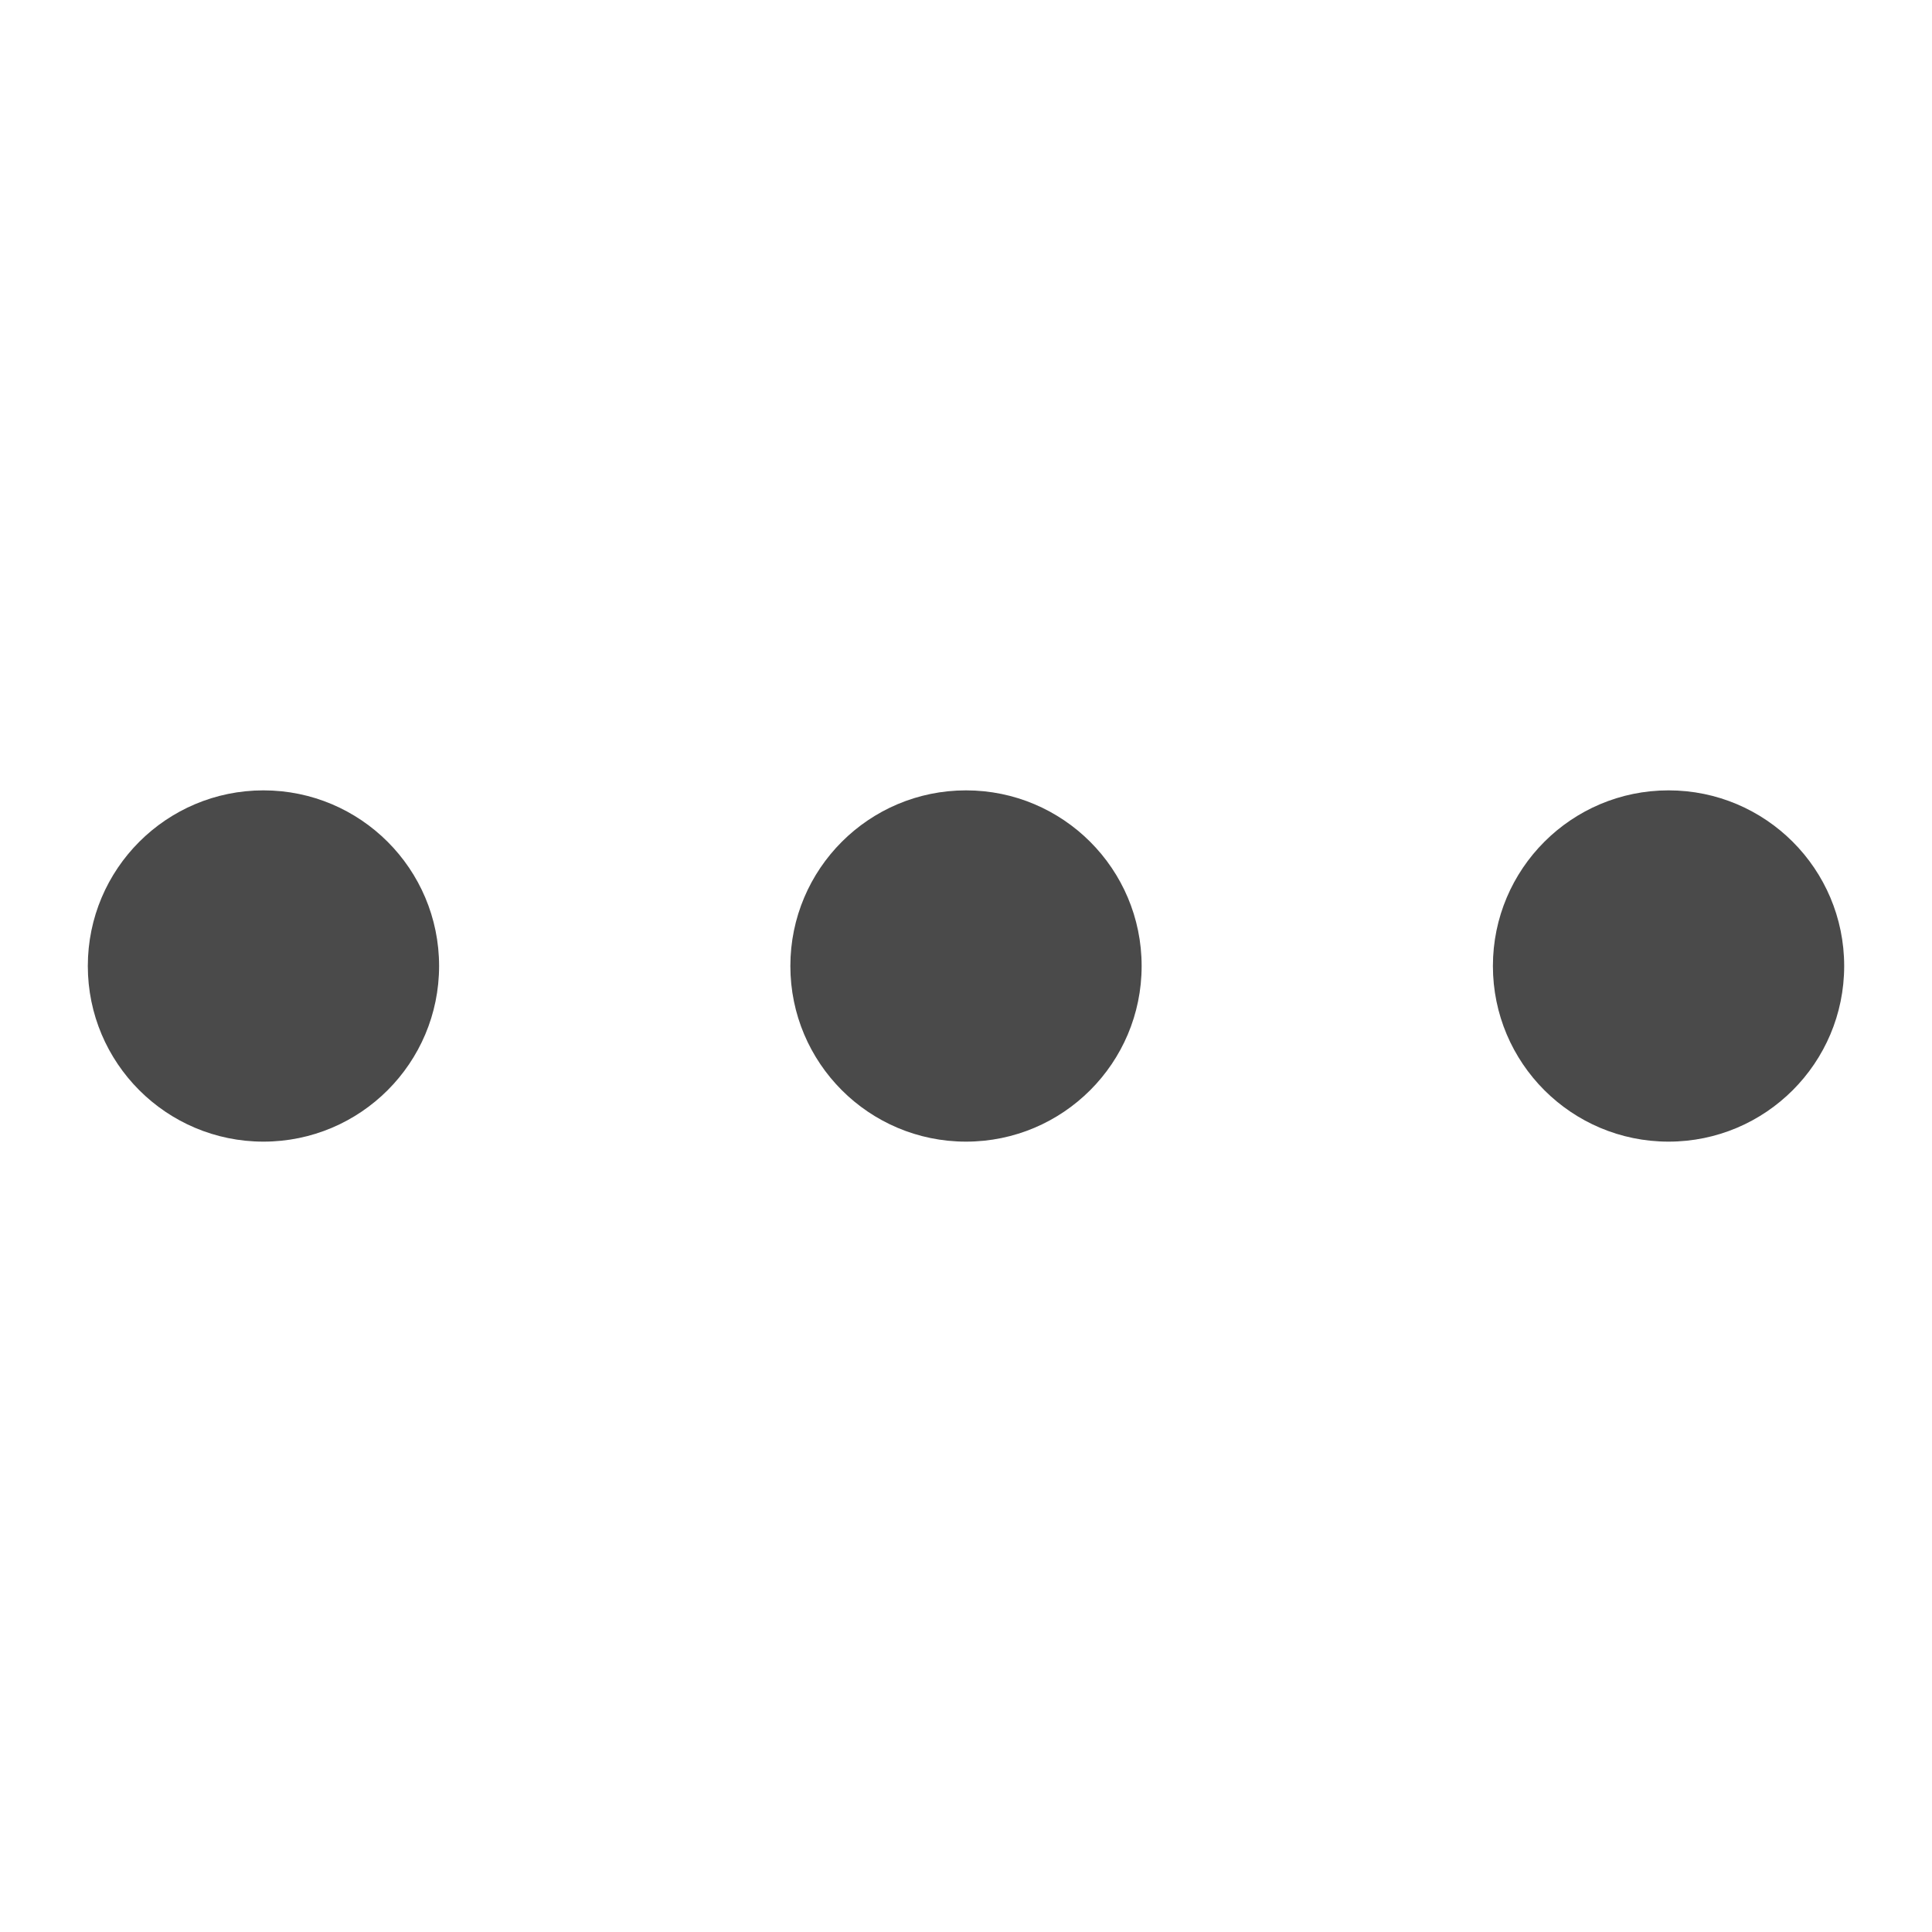
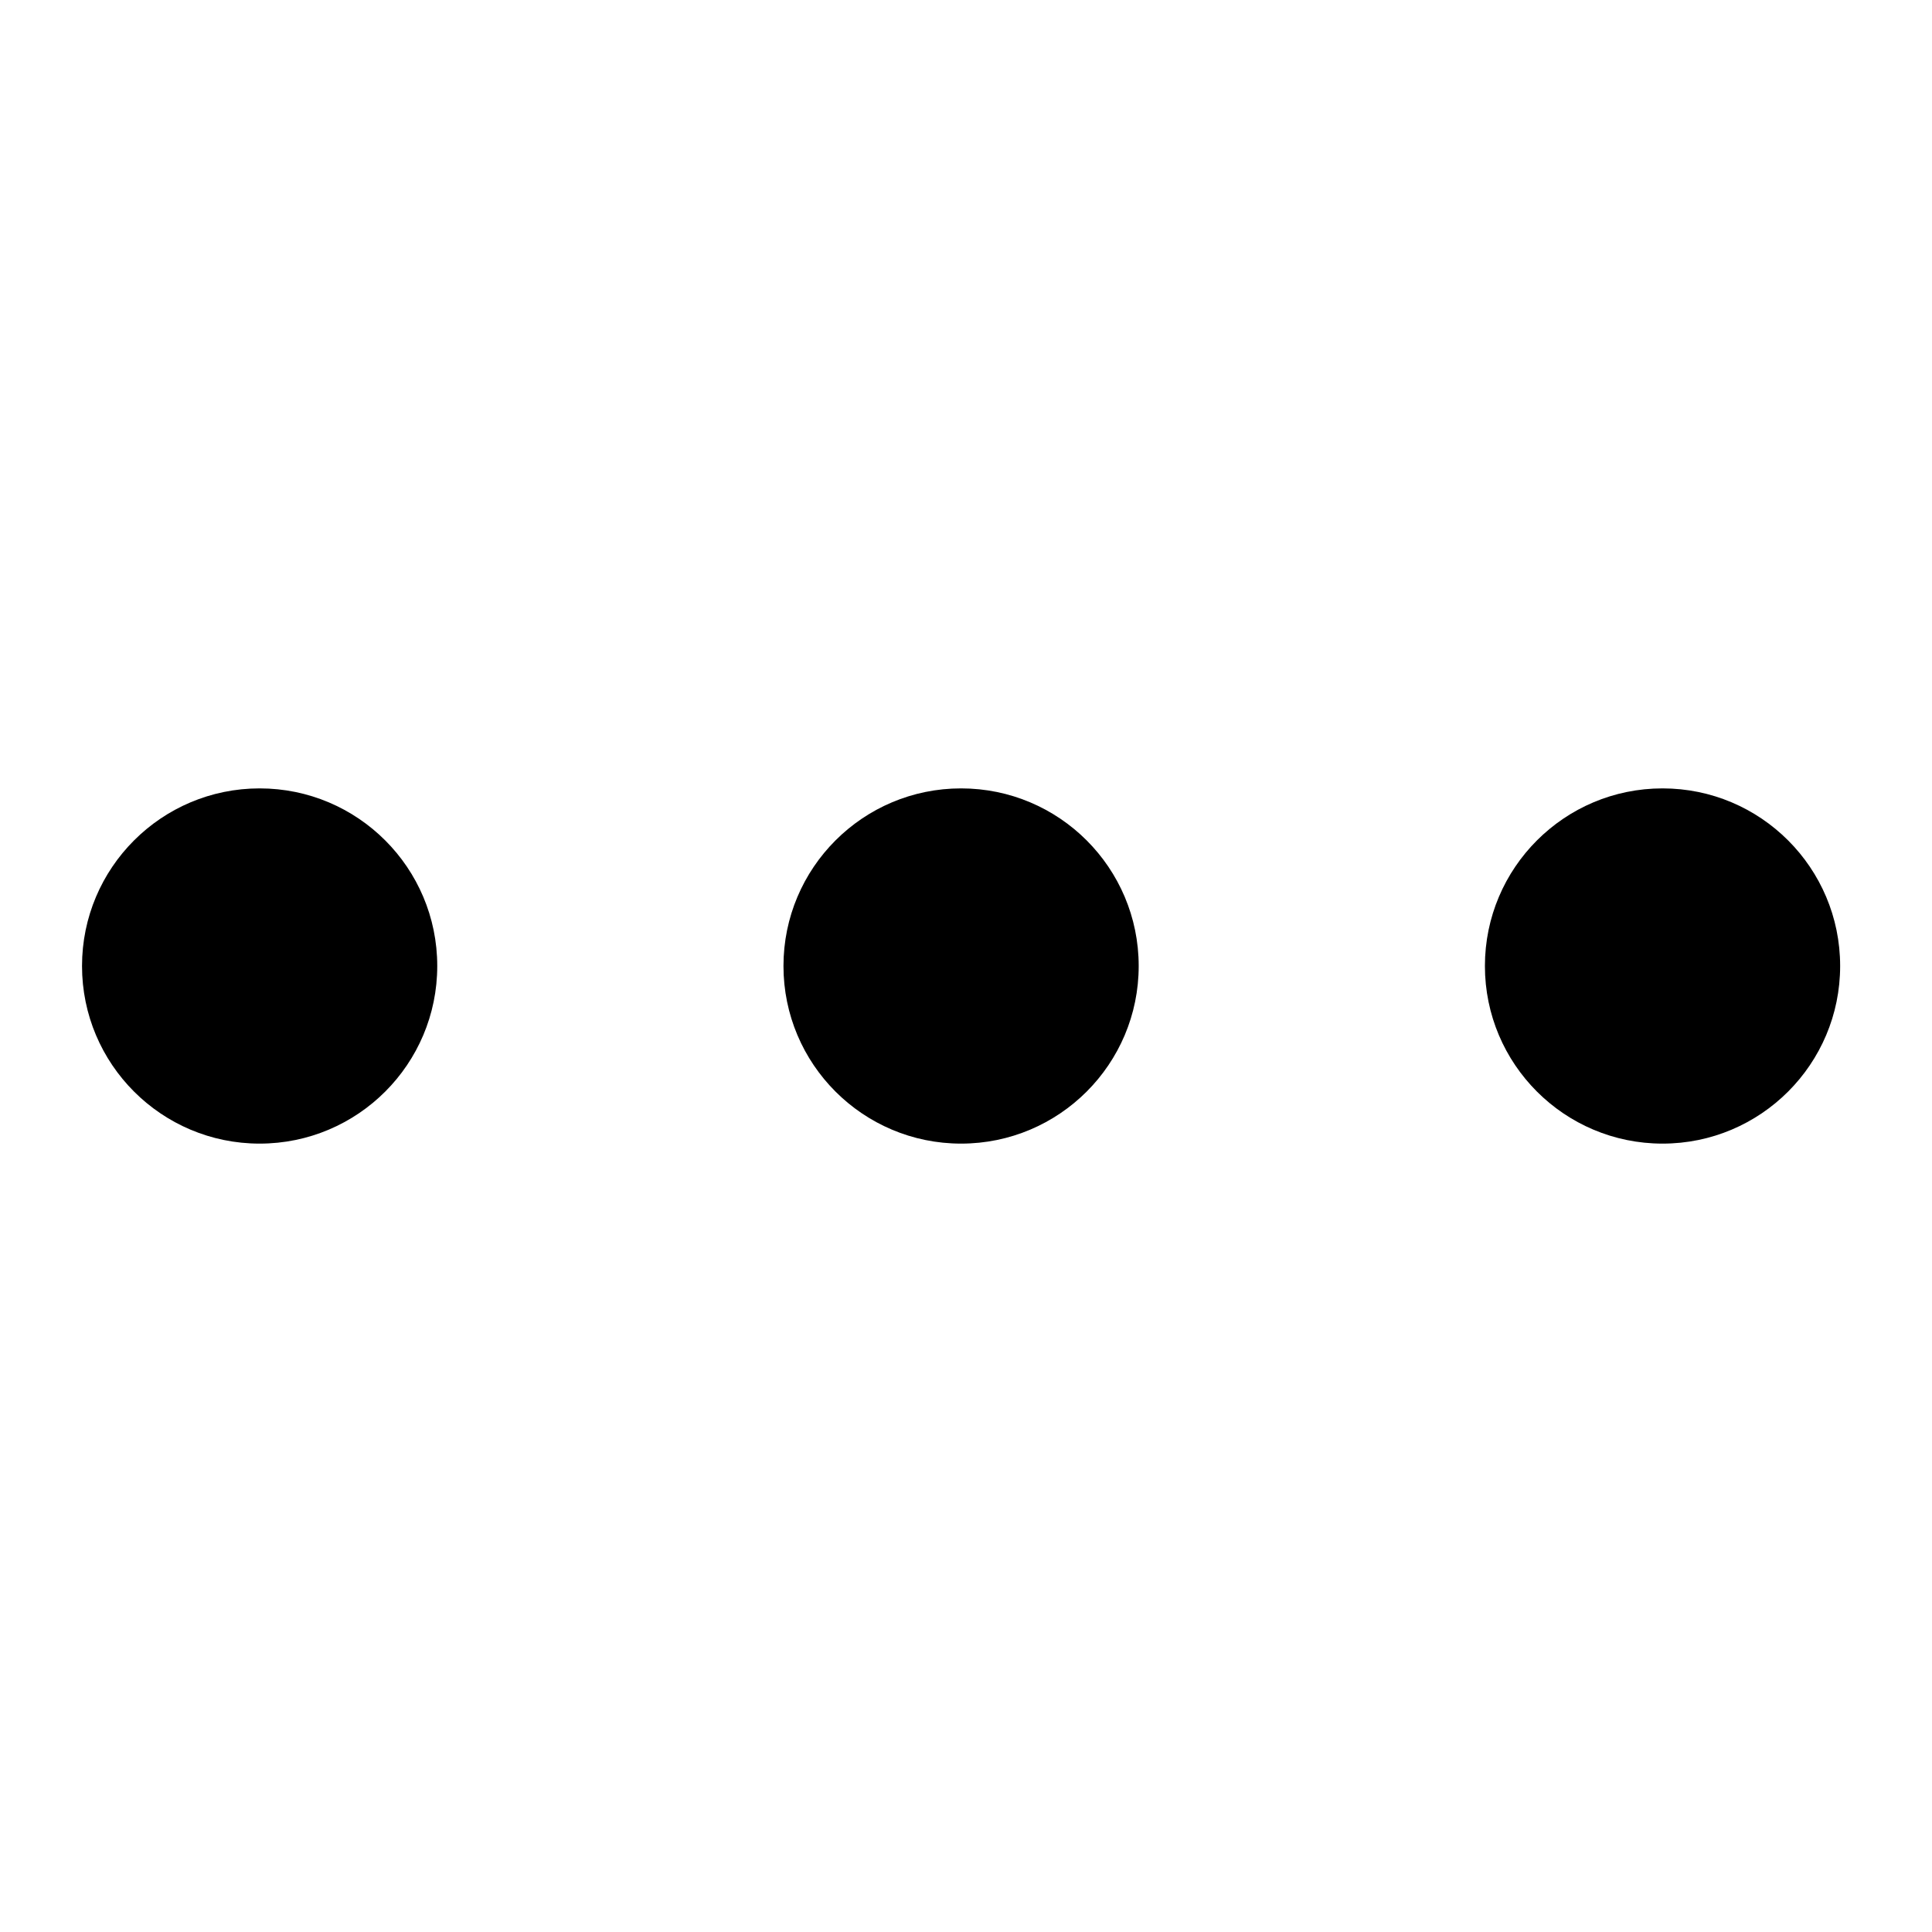
- <svg xmlns="http://www.w3.org/2000/svg" version="1.1" id="图层_1" x="0px" y="0px" width="44px" height="44px" viewBox="0 0 44 44" enable-background="new 0 0 44 44" xml:space="preserve">
-   <circle fill="#4A4A4A" cx="6" cy="22" r="4" />
-   <circle fill="#4A4A4A" cx="22" cy="22" r="4" />
-   <circle fill="#4A4A4A" cx="38" cy="22" r="4" />
+ <svg xmlns="http://www.w3.org/2000/svg" version="1.1" id="图层_4" x="0px" y="0px" width="44px" height="44px" viewBox="0 0 44 44" enable-background="new 0 0 44 44" xml:space="preserve">
+   <g>
+     <circle cx="21.888" cy="22" r="4.045" />
+     <circle cx="5.913" cy="22" r="4.045" />
+     <circle cx="37.863" cy="22" r="4.045" />
+   </g>
</svg>
